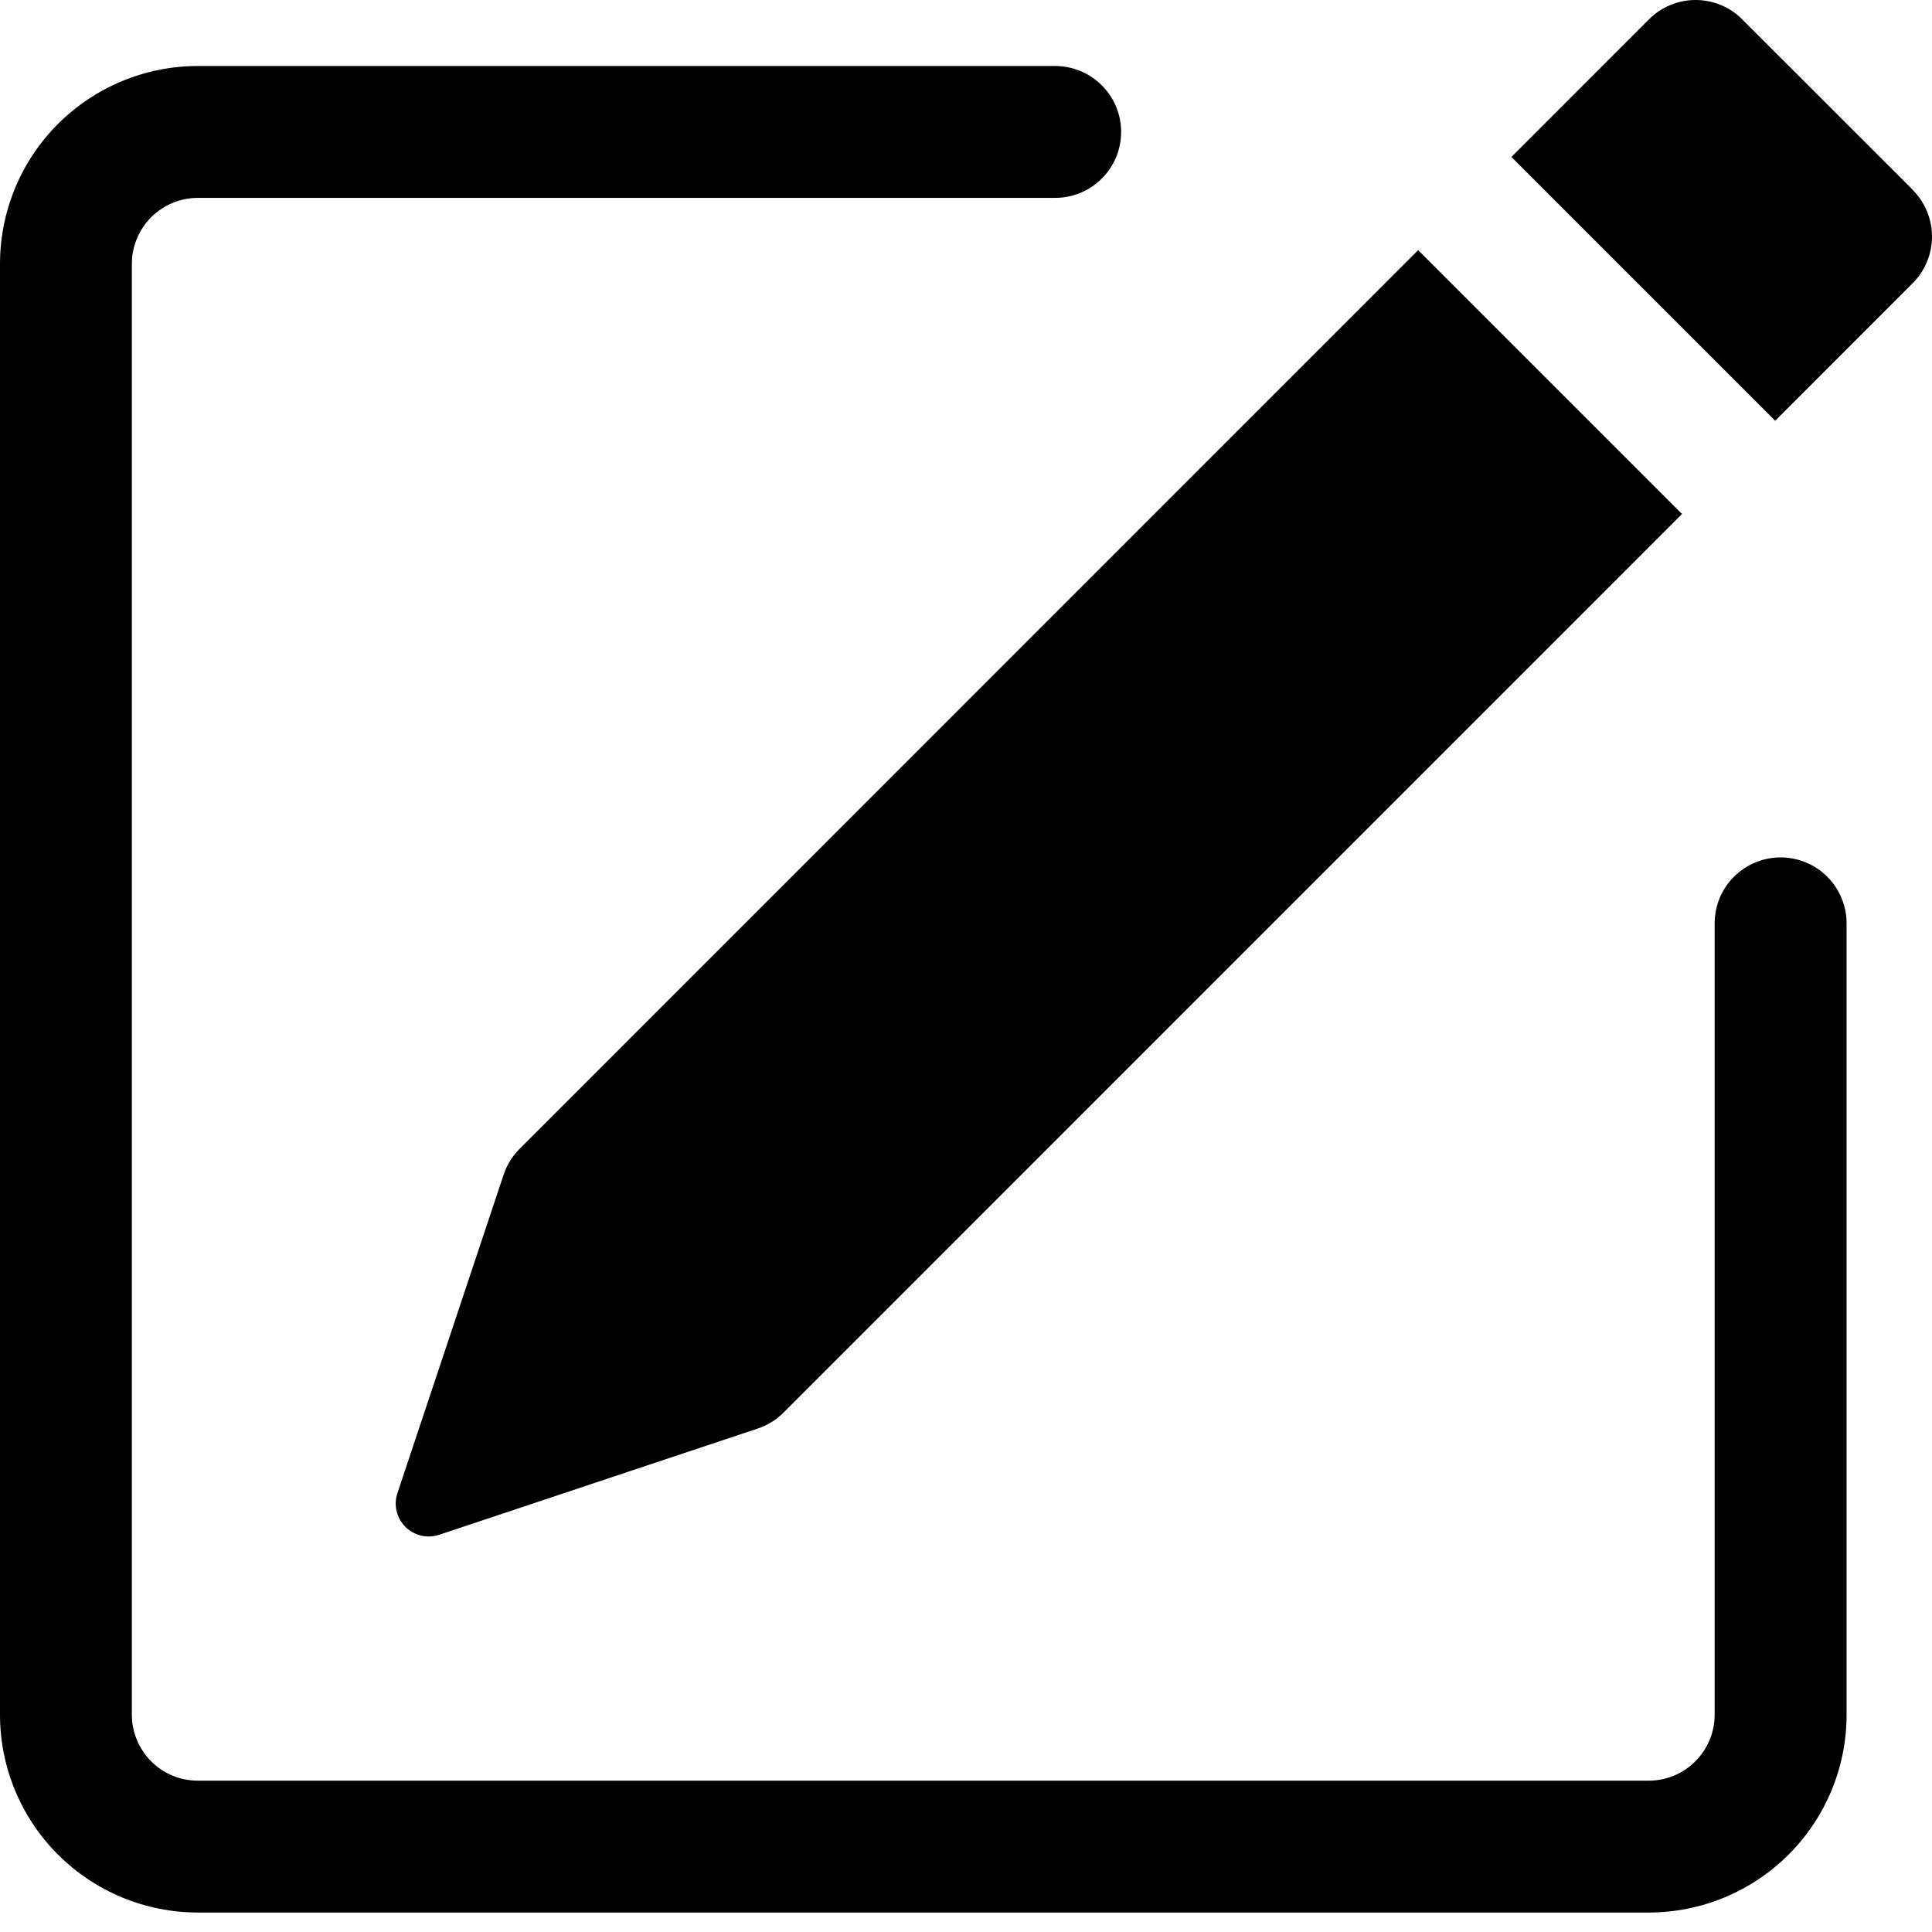
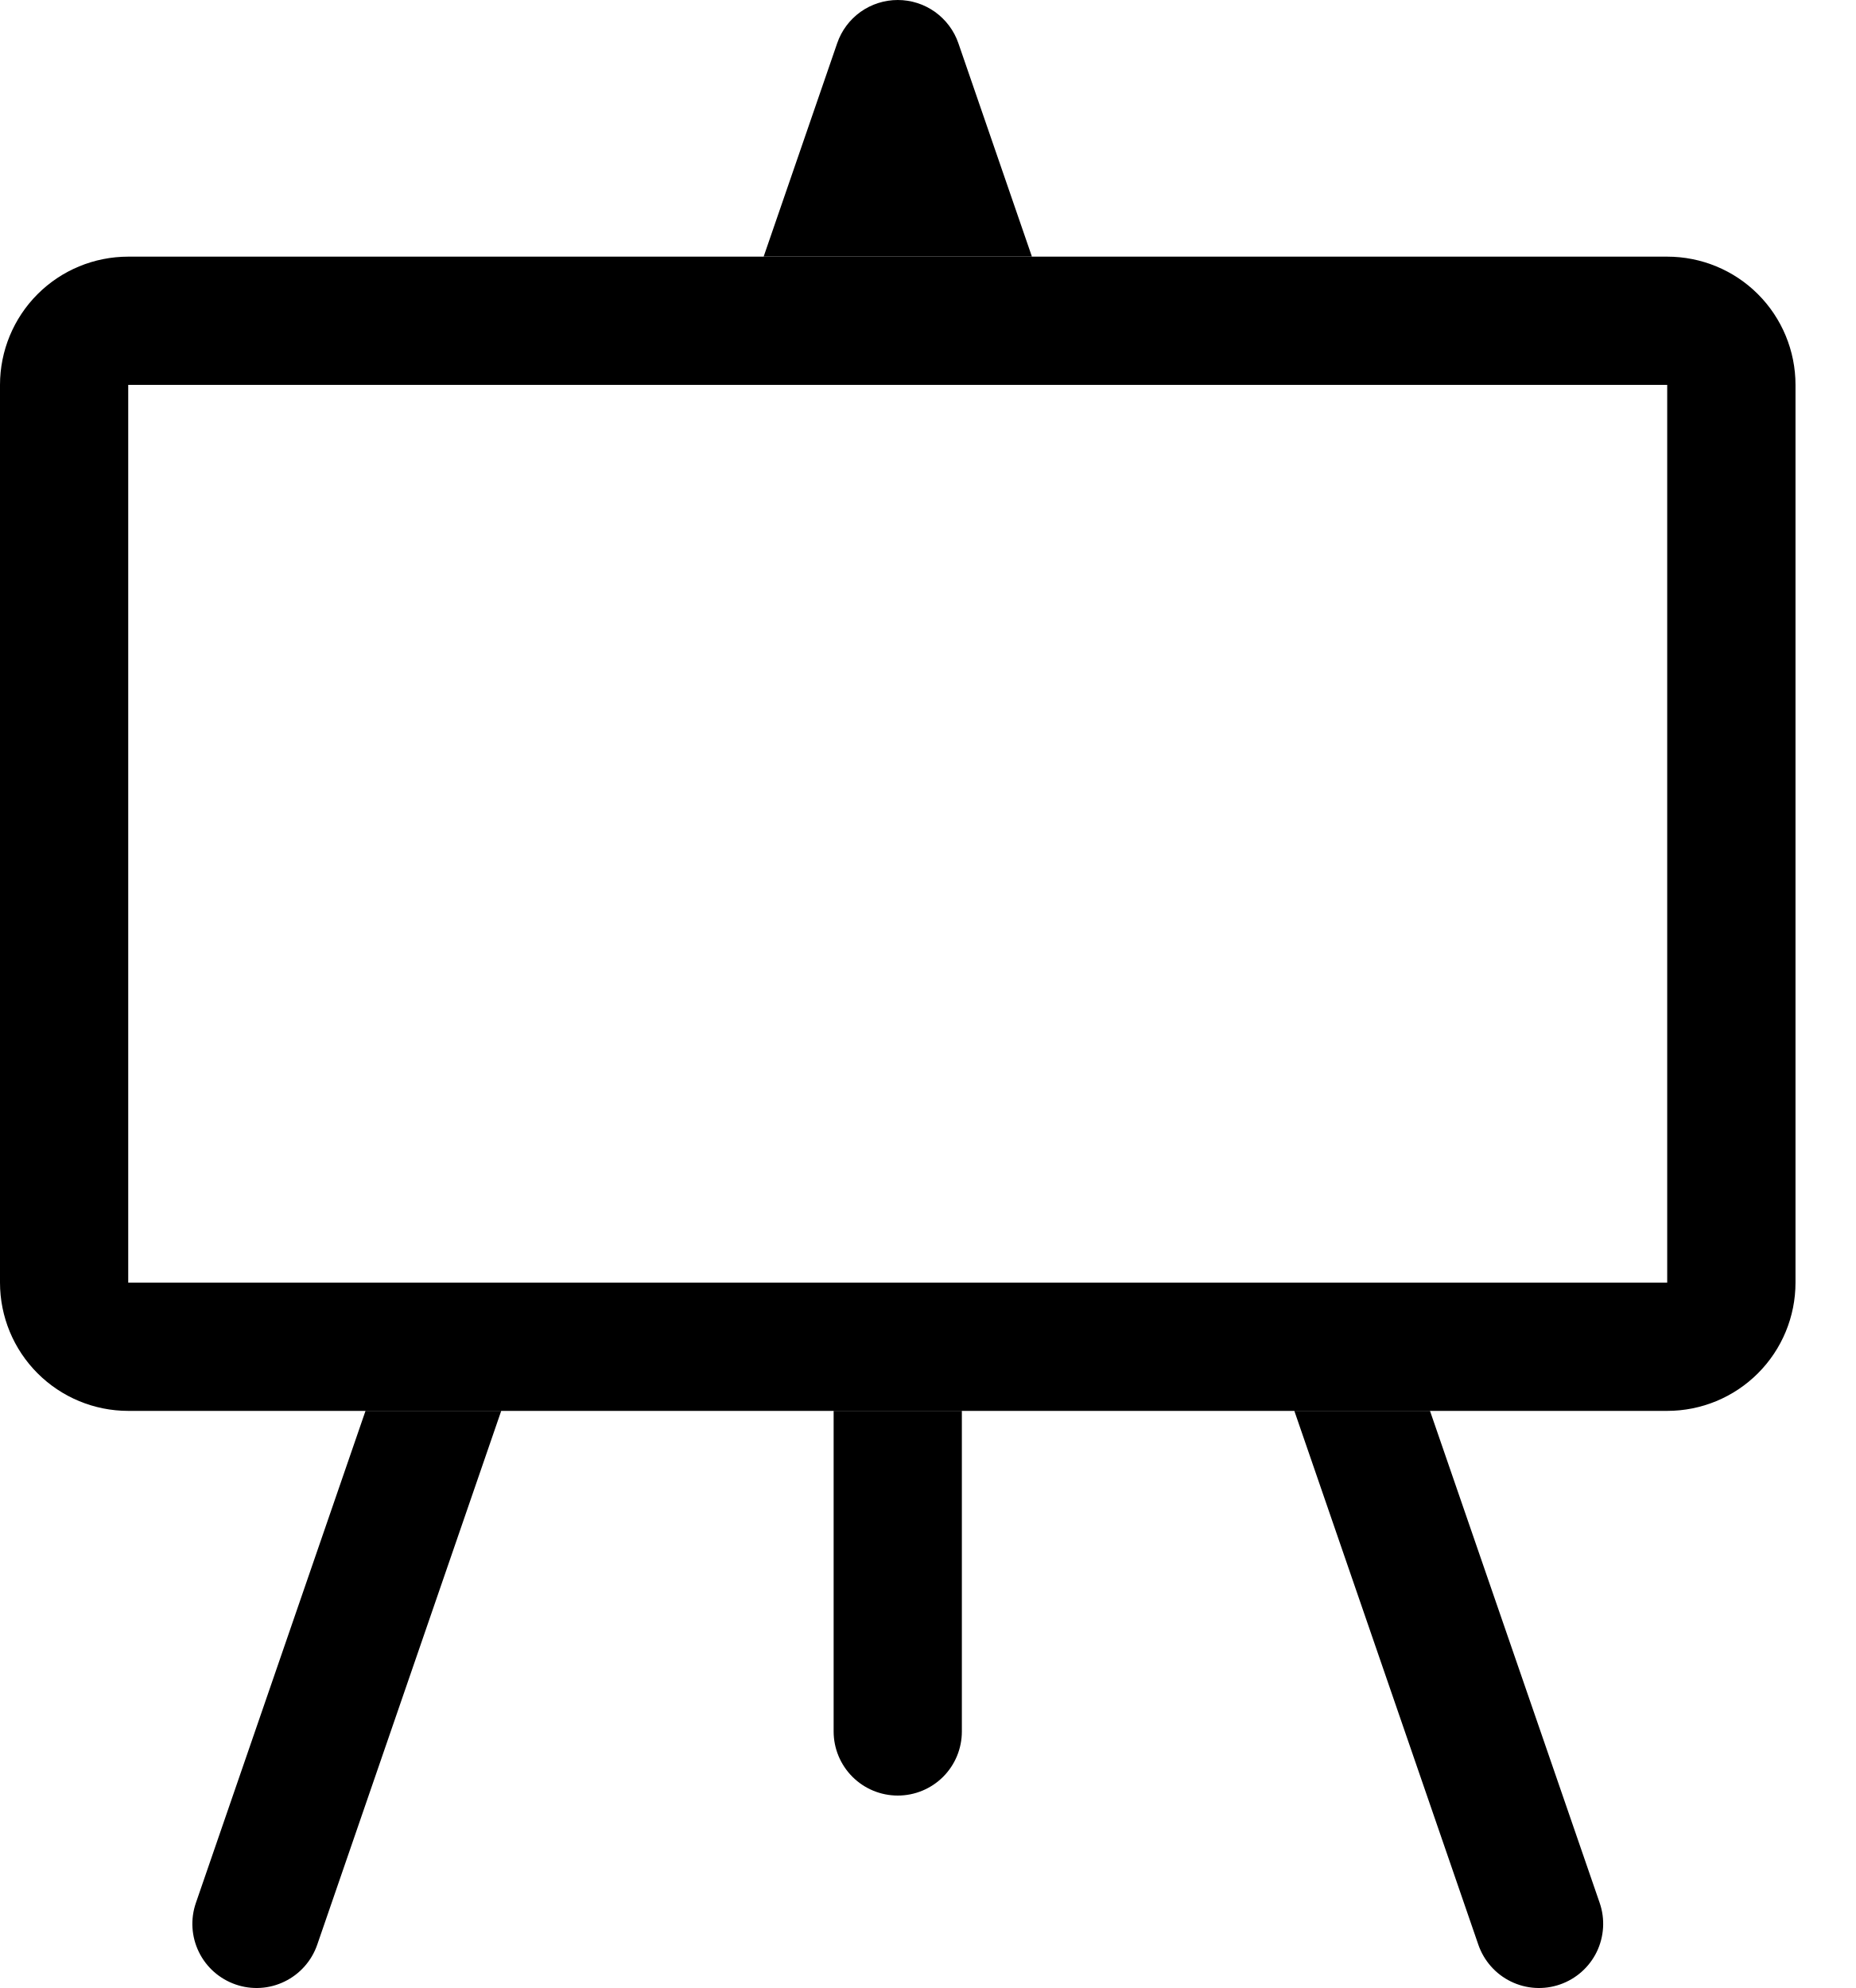
- <svg xmlns="http://www.w3.org/2000/svg" width="24" height="24" viewBox="0 0 24 24" fill="none">
-   <path d="M23.761 2.36C23.914 2.514 24 2.722 24 2.938C24 3.155 23.914 3.363 23.761 3.517L22.052 5.227L18.775 1.95L20.484 0.24C20.638 0.086 20.846 0 21.063 0C21.28 0 21.489 0.086 21.642 0.24L23.761 2.358V2.36ZM20.894 6.384L17.617 3.107L6.454 14.272C6.364 14.362 6.296 14.472 6.256 14.593L4.937 18.548C4.913 18.62 4.909 18.698 4.927 18.771C4.944 18.845 4.982 18.913 5.036 18.967C5.089 19.02 5.157 19.058 5.231 19.076C5.305 19.093 5.382 19.09 5.454 19.066L9.41 17.747C9.53 17.707 9.64 17.64 9.731 17.55L20.894 6.386V6.384Z" fill="black" />
-   <path fill-rule="evenodd" clip-rule="evenodd" d="M0 21.301C0 21.953 0.259 22.578 0.72 23.038C1.181 23.499 1.806 23.758 2.458 23.758H20.481C21.133 23.758 21.758 23.499 22.219 23.038C22.68 22.578 22.939 21.953 22.939 21.301V11.47C22.939 11.253 22.852 11.044 22.699 10.891C22.545 10.737 22.337 10.651 22.119 10.651C21.902 10.651 21.694 10.737 21.54 10.891C21.386 11.044 21.3 11.253 21.3 11.47V21.301C21.3 21.518 21.214 21.726 21.06 21.88C20.907 22.034 20.698 22.12 20.481 22.12H2.458C2.24 22.12 2.032 22.034 1.878 21.88C1.725 21.726 1.638 21.518 1.638 21.301V3.278C1.638 3.06 1.725 2.852 1.878 2.698C2.032 2.545 2.24 2.458 2.458 2.458H13.108C13.325 2.458 13.533 2.372 13.687 2.218C13.841 2.065 13.927 1.856 13.927 1.639C13.927 1.422 13.841 1.213 13.687 1.06C13.533 0.906 13.325 0.82 13.108 0.82H2.458C1.806 0.82 1.181 1.079 0.72 1.54C0.259 2.001 0 2.626 0 3.278V21.301Z" fill="black" />
+ <svg xmlns="http://www.w3.org/2000/svg" width="28" height="30" viewBox="0 0 28 30" fill="none">
+   <path d="M14.463 0.654C14.398 0.463 14.274 0.298 14.11 0.18C13.946 0.063 13.75 0 13.548 0C13.346 0 13.149 0.063 12.985 0.18C12.821 0.298 12.698 0.463 12.633 0.654L11.524 3.872H15.572L14.463 0.654ZM21.579 21.29H19.532L22.309 29.347C22.393 29.59 22.57 29.79 22.8 29.902C23.031 30.015 23.297 30.031 23.54 29.947C23.783 29.863 23.982 29.687 24.095 29.456C24.207 29.225 24.224 28.959 24.14 28.716L21.579 21.29ZM14.515 21.29H12.58V26.129C12.58 26.385 12.682 26.631 12.864 26.813C13.045 26.994 13.291 27.096 13.548 27.096C13.805 27.096 14.051 26.994 14.232 26.813C14.414 26.631 14.515 26.385 14.515 26.129V21.29ZM7.564 21.29H5.516L2.956 28.716C2.872 28.959 2.888 29.225 3.001 29.456C3.113 29.687 3.313 29.863 3.556 29.947C3.799 30.031 4.065 30.015 4.295 29.902C4.526 29.79 4.703 29.59 4.787 29.347L7.564 21.29Z" fill="black" />
+   <path fill-rule="evenodd" clip-rule="evenodd" d="M25.159 5.808H1.935V19.355H25.159V5.808ZM1.935 3.873C1.422 3.873 0.93 4.076 0.567 4.439C0.204 4.802 0 5.295 0 5.808V19.355C0 19.869 0.204 20.361 0.567 20.724C0.93 21.087 1.422 21.291 1.935 21.291H25.159C25.673 21.291 26.165 21.087 26.528 20.724C26.891 20.361 27.095 19.869 27.095 19.355V5.808C27.095 5.295 26.891 4.802 26.528 4.439C26.165 4.076 25.673 3.873 25.159 3.873H1.935Z" fill="black" />
</svg>
